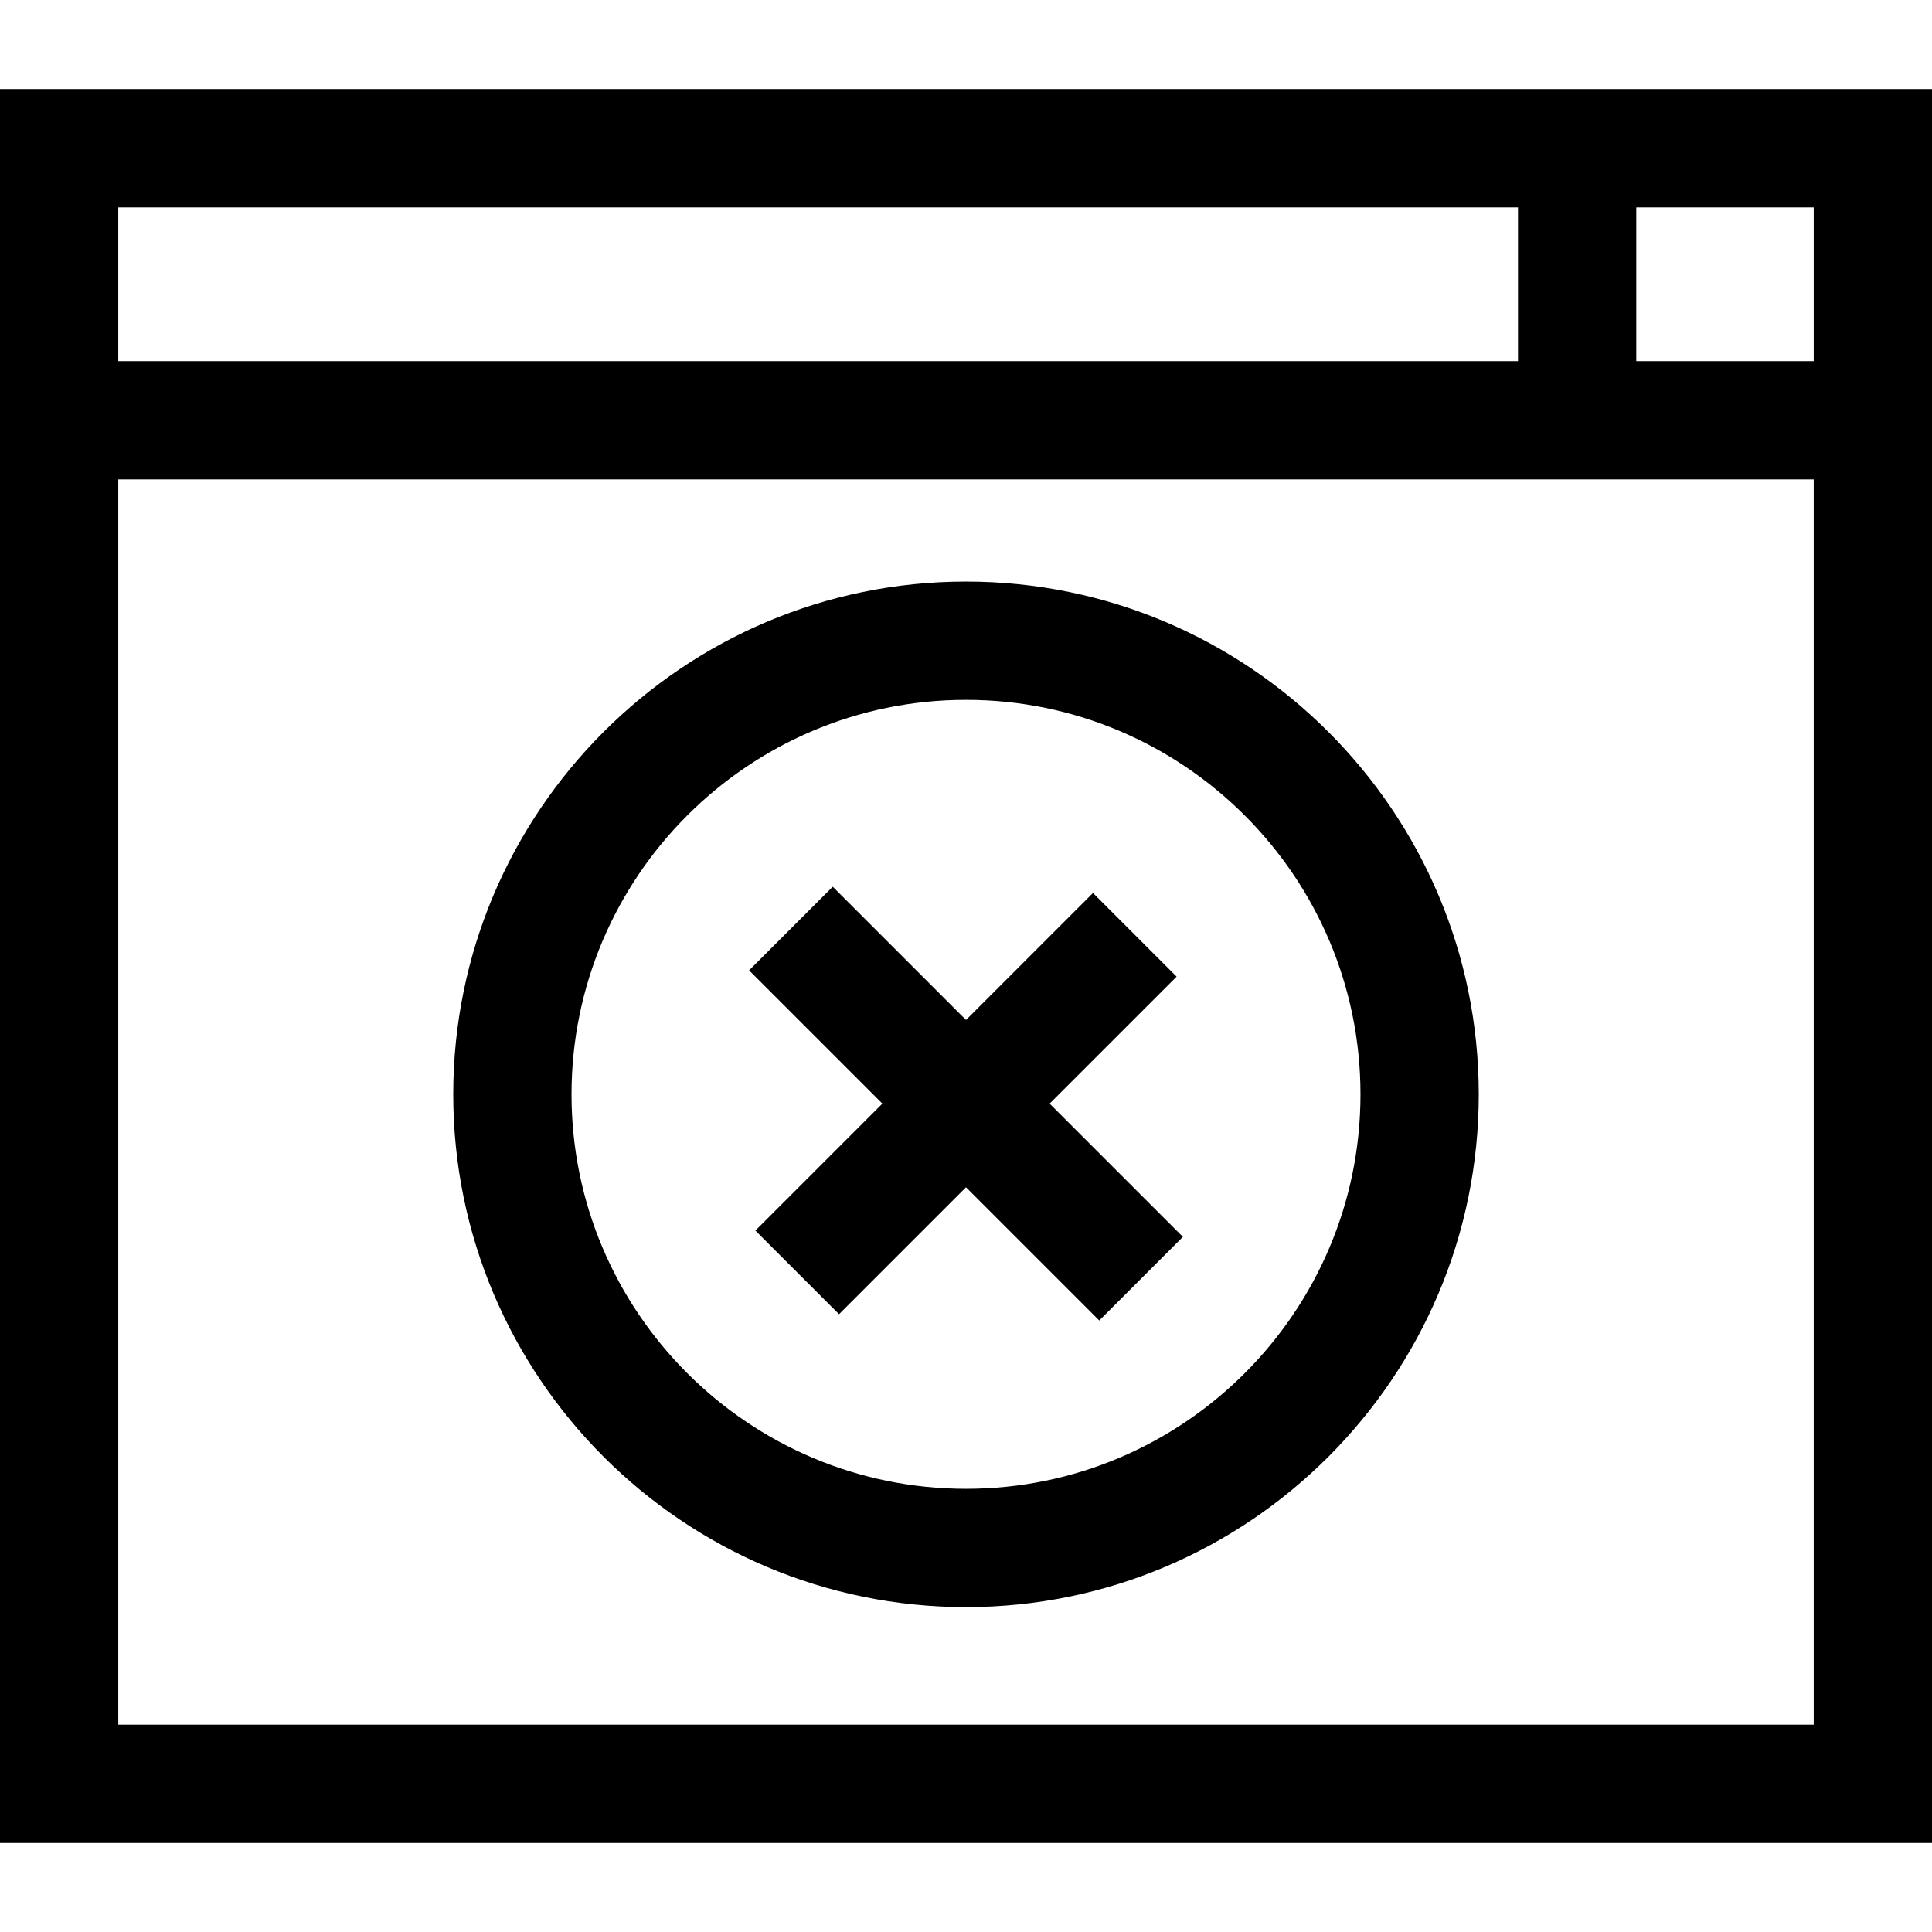
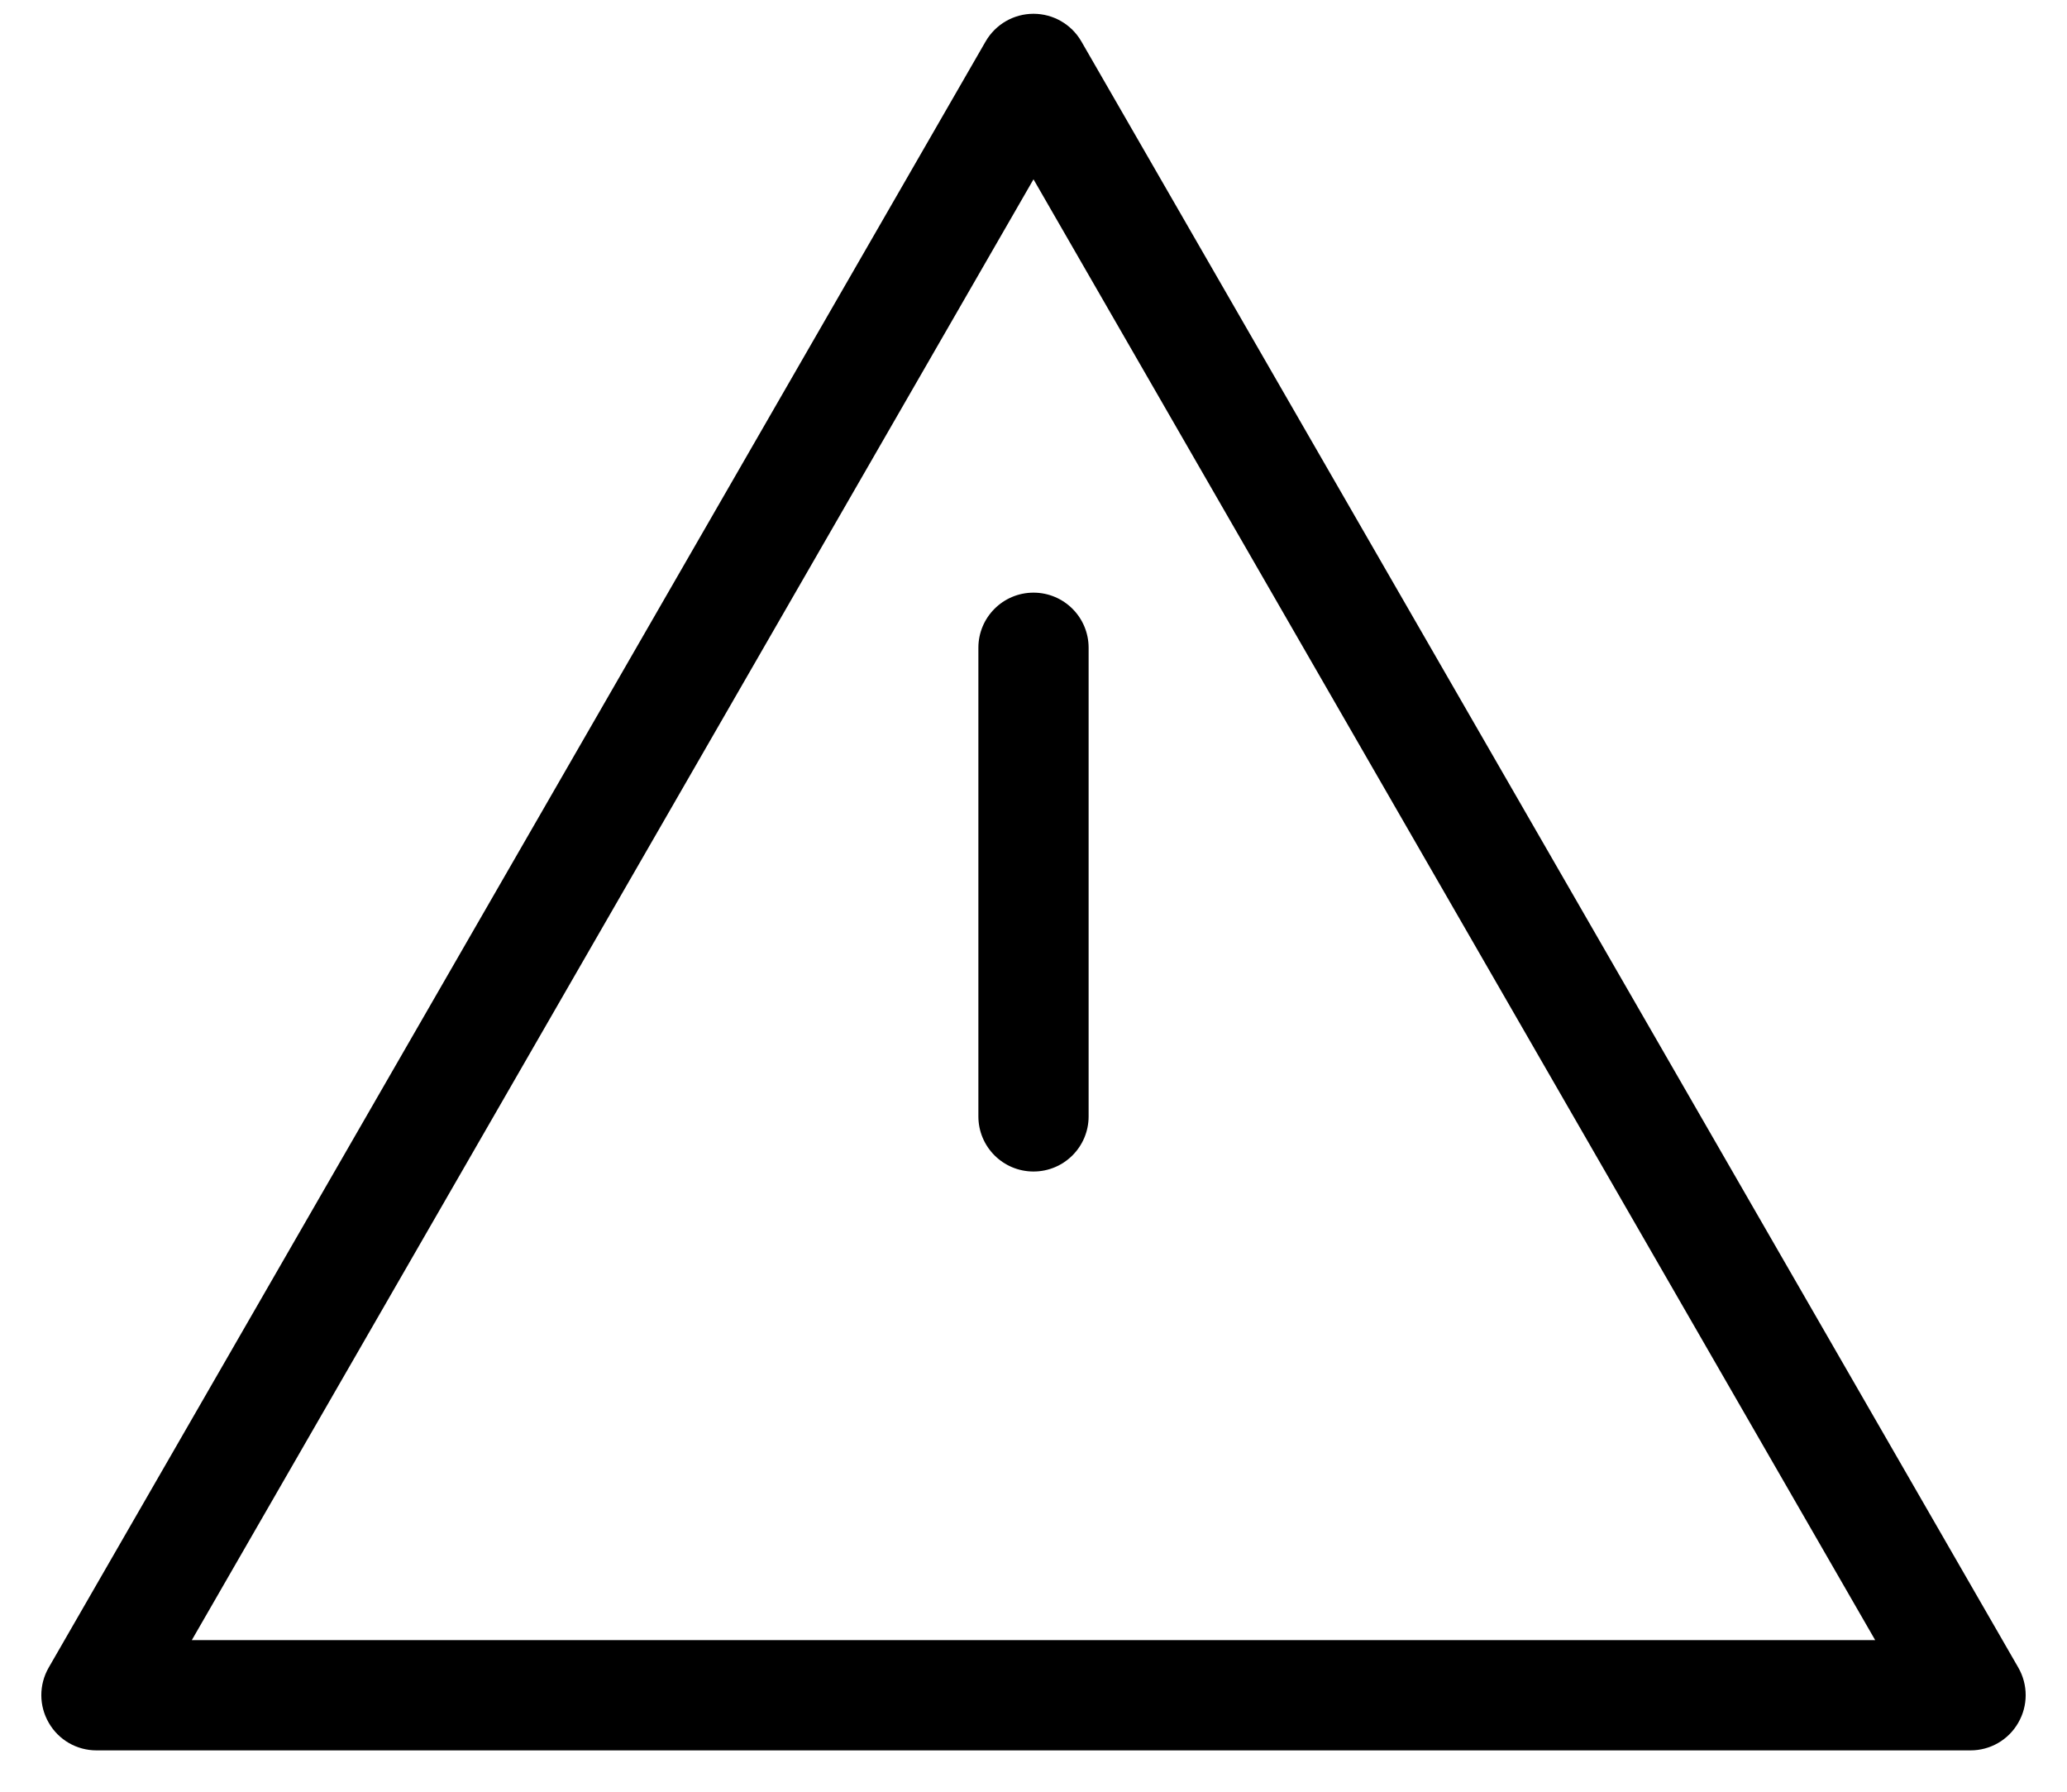
- <svg xmlns="http://www.w3.org/2000/svg" fill="#000000" height="800px" width="800px" version="1.1" id="Layer_1" viewBox="0 0 512 512" xml:space="preserve">
-   <g>
-     <g>
-       <polygon points="278.165,292.465 311.815,258.815 289.65,236.65 256,270.299 220.685,234.984 198.519,257.149 233.835,292.465     200.185,326.116 222.35,348.28 256,314.63 291.315,349.946 313.481,327.78   " />
-     </g>
-   </g>
-   <g>
-     <g>
-       <path d="M256,154.119c-74.93,0-135.889,60.959-135.889,135.889S181.07,425.897,256,425.897s135.889-60.959,135.889-135.889    S330.93,154.119,256,154.119z M256,394.55c-57.645,0-104.542-46.897-104.542-104.542c0-57.645,46.897-104.542,104.542-104.542    c57.645,0,104.542,46.897,104.542,104.542C360.542,347.653,313.644,394.55,256,394.55z" />
-     </g>
-   </g>
-   <g>
-     <g>
-       <path d="M0,23.6v464.8h512V23.6H0z M31.347,54.947h370.939v40.748H31.347V54.947z M480.653,457.053H31.347V127.042h449.306    V457.053z M480.653,95.695h-47.02V54.947h47.02V95.695z" />
-     </g>
-   </g>
+ <svg xmlns="http://www.w3.org/2000/svg" width="15" height="13" viewBox="0 0 15 13" fill="none">
+   <path d="M7.5 0.1C7.643 0.1 7.775 0.176 7.847 0.3L14.647 12.1C14.718 12.224 14.718 12.376 14.646 12.5C14.575 12.624 14.443 12.7 14.3 12.7H0.7C0.557 12.7 0.425 12.624 0.354 12.5C0.282 12.376 0.282 12.224 0.353 12.1L7.153 0.3C7.225 0.176 7.357 0.1 7.5 0.1ZM1.392 11.9H13.608L7.5 1.301L1.392 11.9Z" fill="black" />
+   <path d="M7.5 4.3C7.721 4.3 7.9 4.479 7.9 4.7V8.1C7.9 8.321 7.721 8.5 7.5 8.5C7.279 8.5 7.1 8.321 7.1 8.1V4.7C7.1 4.479 7.279 4.3 7.5 4.3Z" fill="black" />
</svg>
